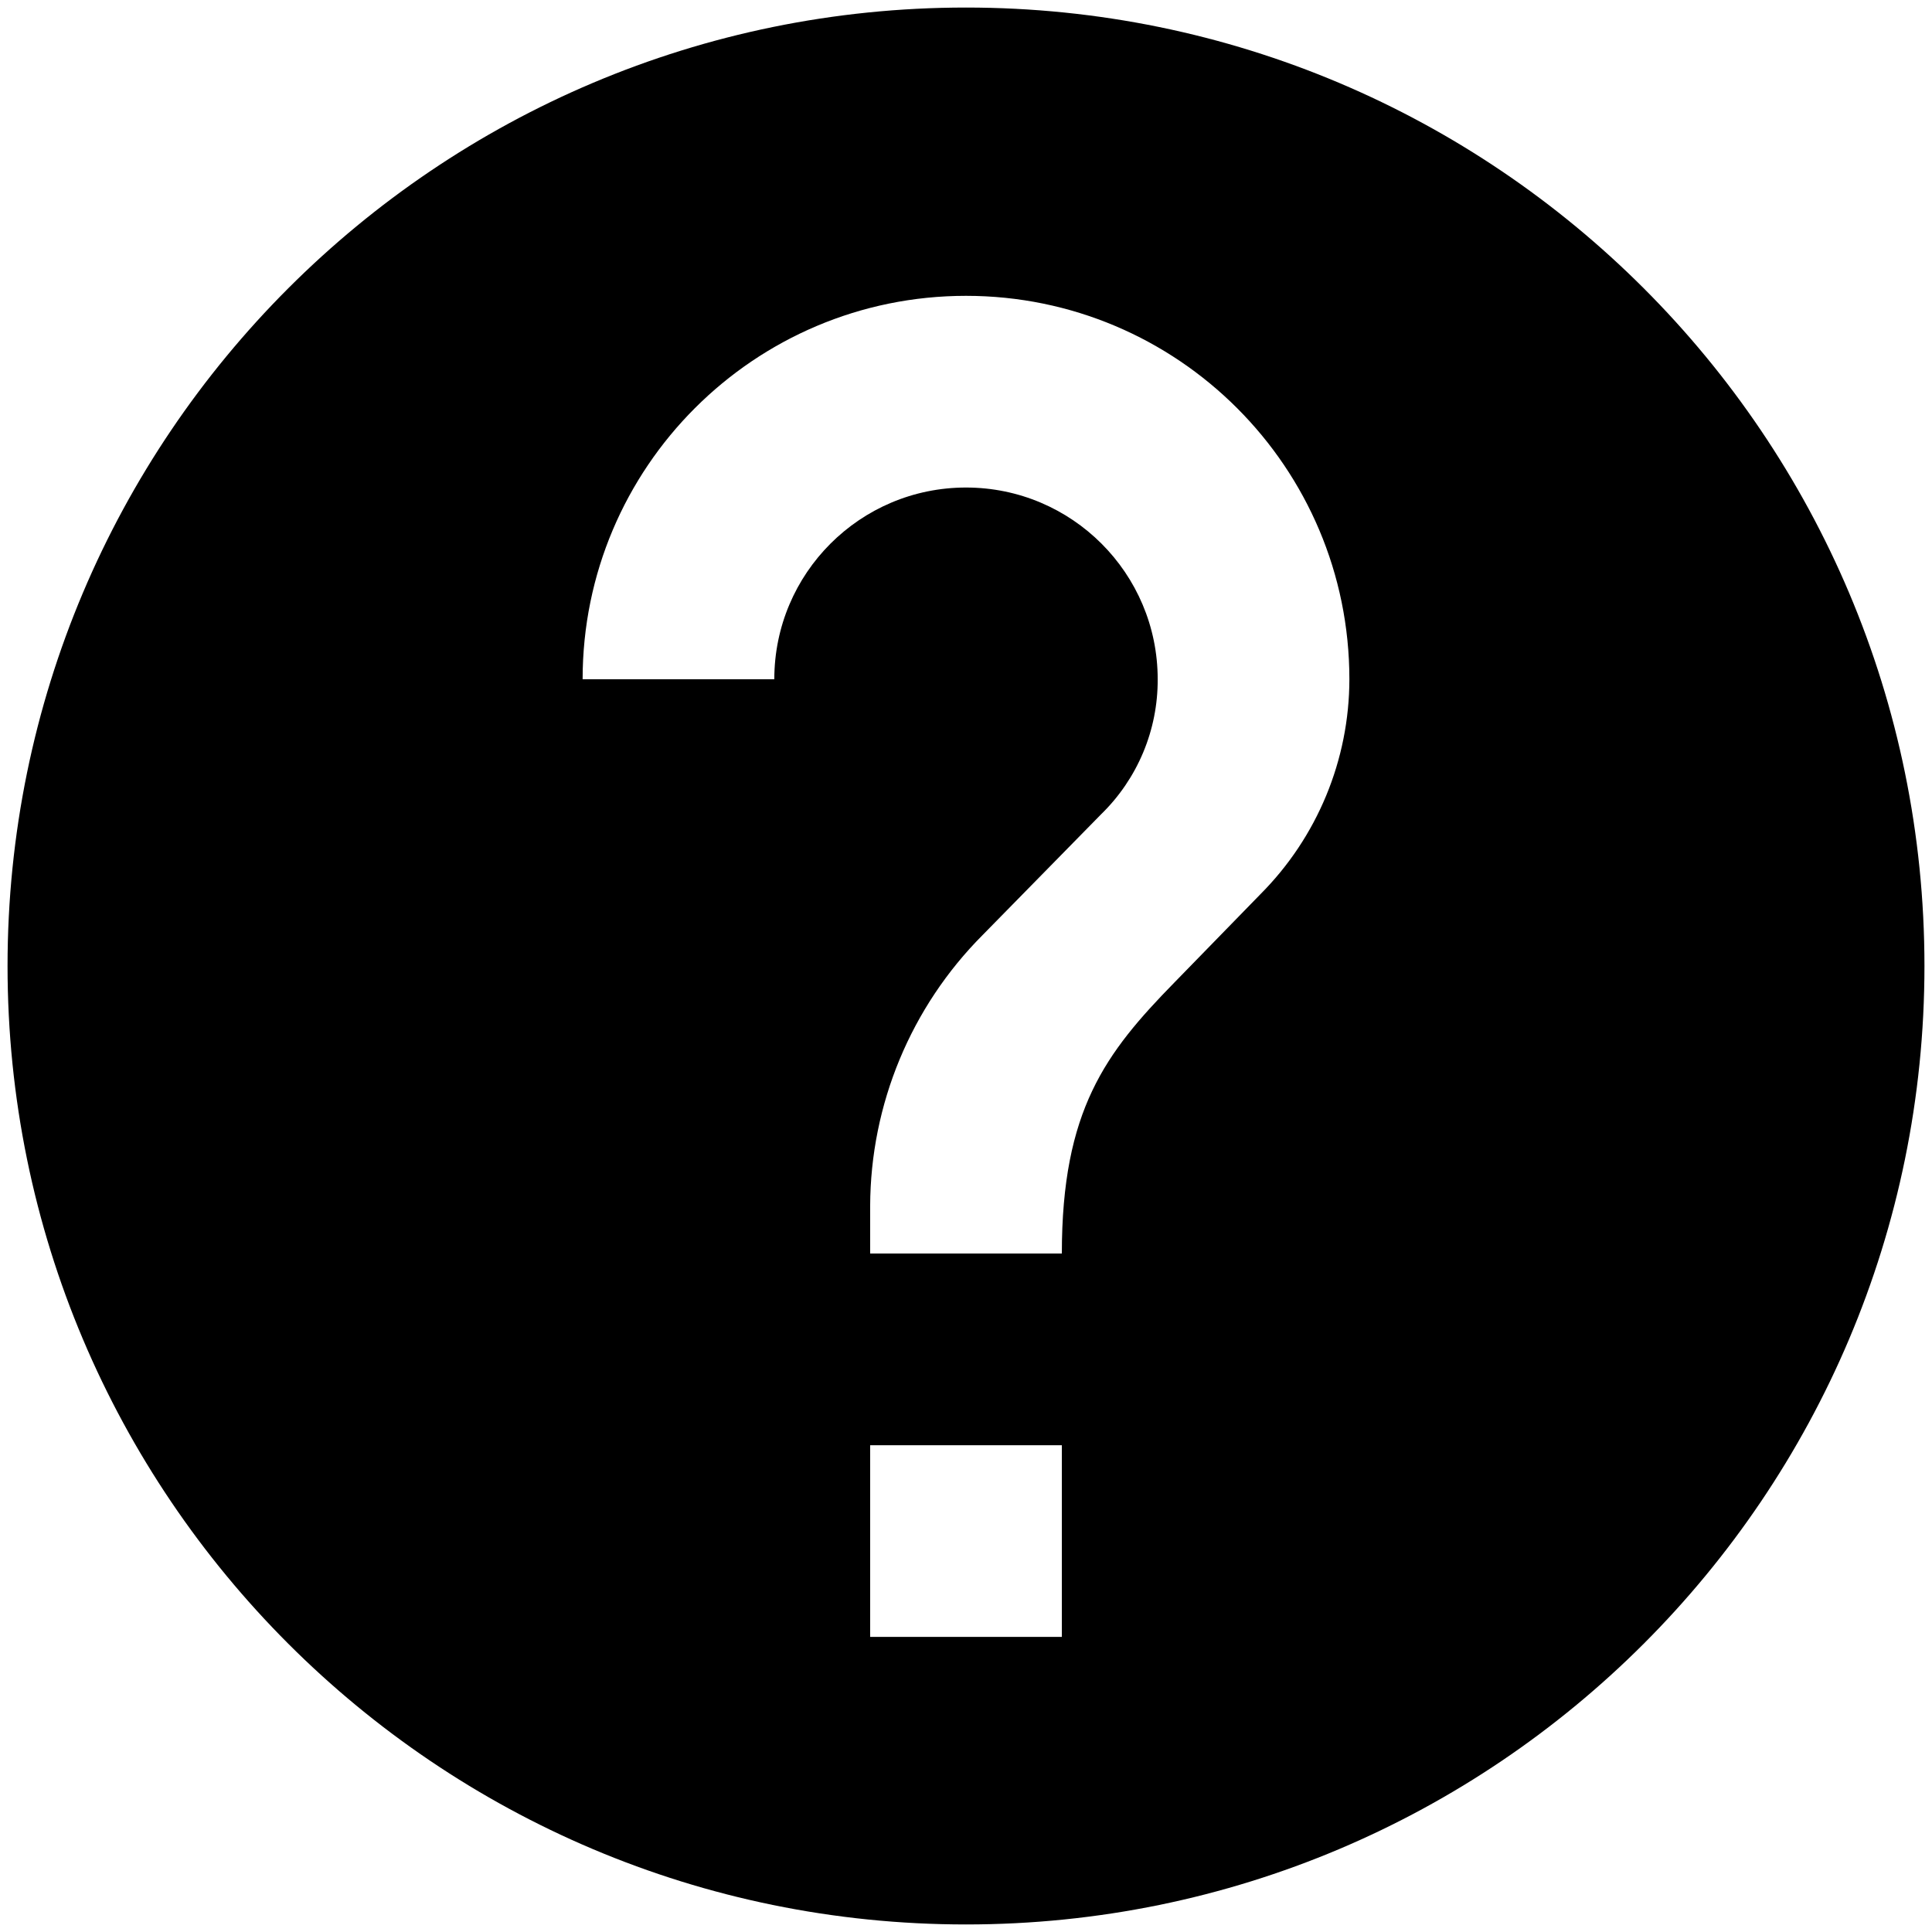
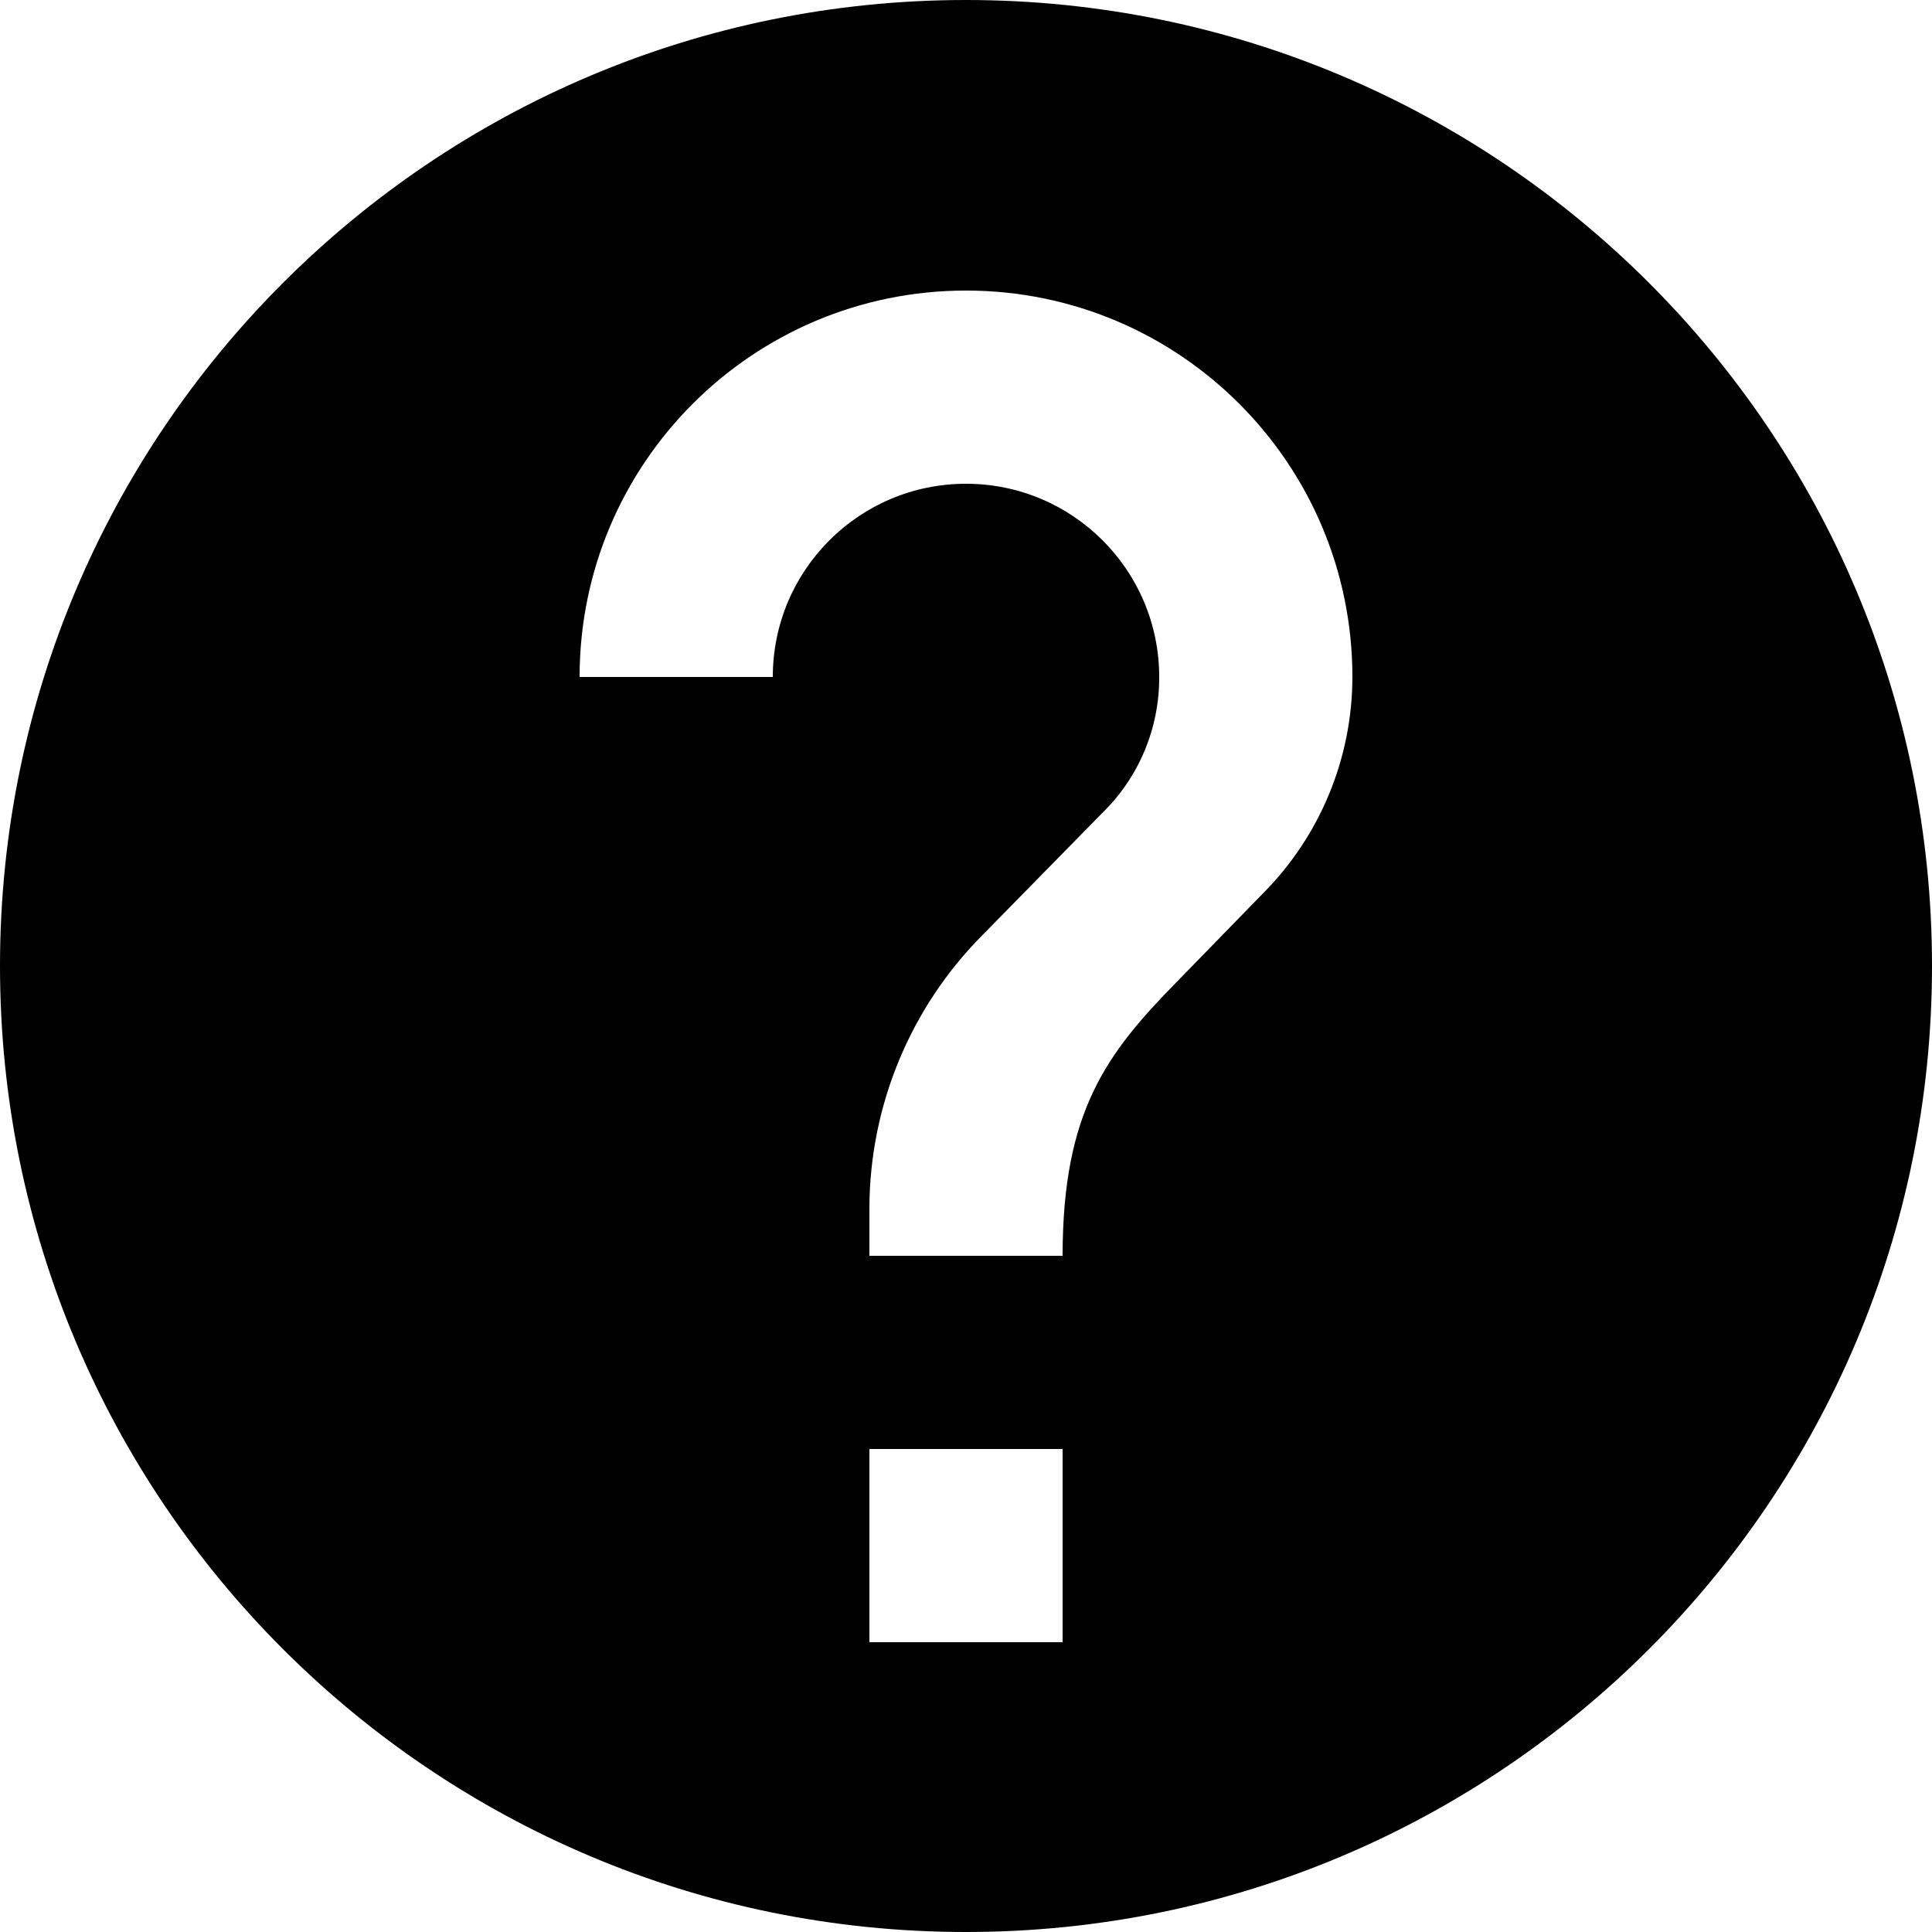
- <svg xmlns="http://www.w3.org/2000/svg" id="btn-subtle-arrow" width="256" height="256" viewBox="0 0 256 256">
-   <path d="M128 1a127 127 0 1 0 127 127A127 127 0 0 0 128 1zm12.7 215.9h-25.4v-25.4h25.4zm26.3-98.4l-11.4 11.7c-9.1 9.3-14.9 16.9-14.9 35.9h-25.4v-6.3a51.1 51.1 0 0 1 14.9-35.9l15.7-16a24.8 24.8 0 0 0 7.5-17.9 25.4 25.4 0 1 0-50.8 0H77.2a50.8 50.8 0 0 1 101.6 0 40.4 40.4 0 0 1-11.8 28.5z" />
+ <svg xmlns="http://www.w3.org/2000/svg" id="btn-subtle-arrow" width="254" height="254" viewBox="0 0 254 254">
+   <path d="M127 0a127 127 0 1 0 127 127A127 127 0 0 0 127 0zm12.7 215.9h-25.4v-25.4h25.4zm26.3-98.4l-11.4 11.7c-9.1 9.3-14.9 16.9-14.9 35.9h-25.4v-6.3a51.1 51.1 0 0 1 14.9-35.9l15.7-16a24.8 24.8 0 0 0 7.5-17.9 25.4 25.4 0 1 0-50.8 0H76.2a50.8 50.8 0 0 1 101.6 0 40.4 40.4 0 0 1-11.8 28.5z" />
</svg>
